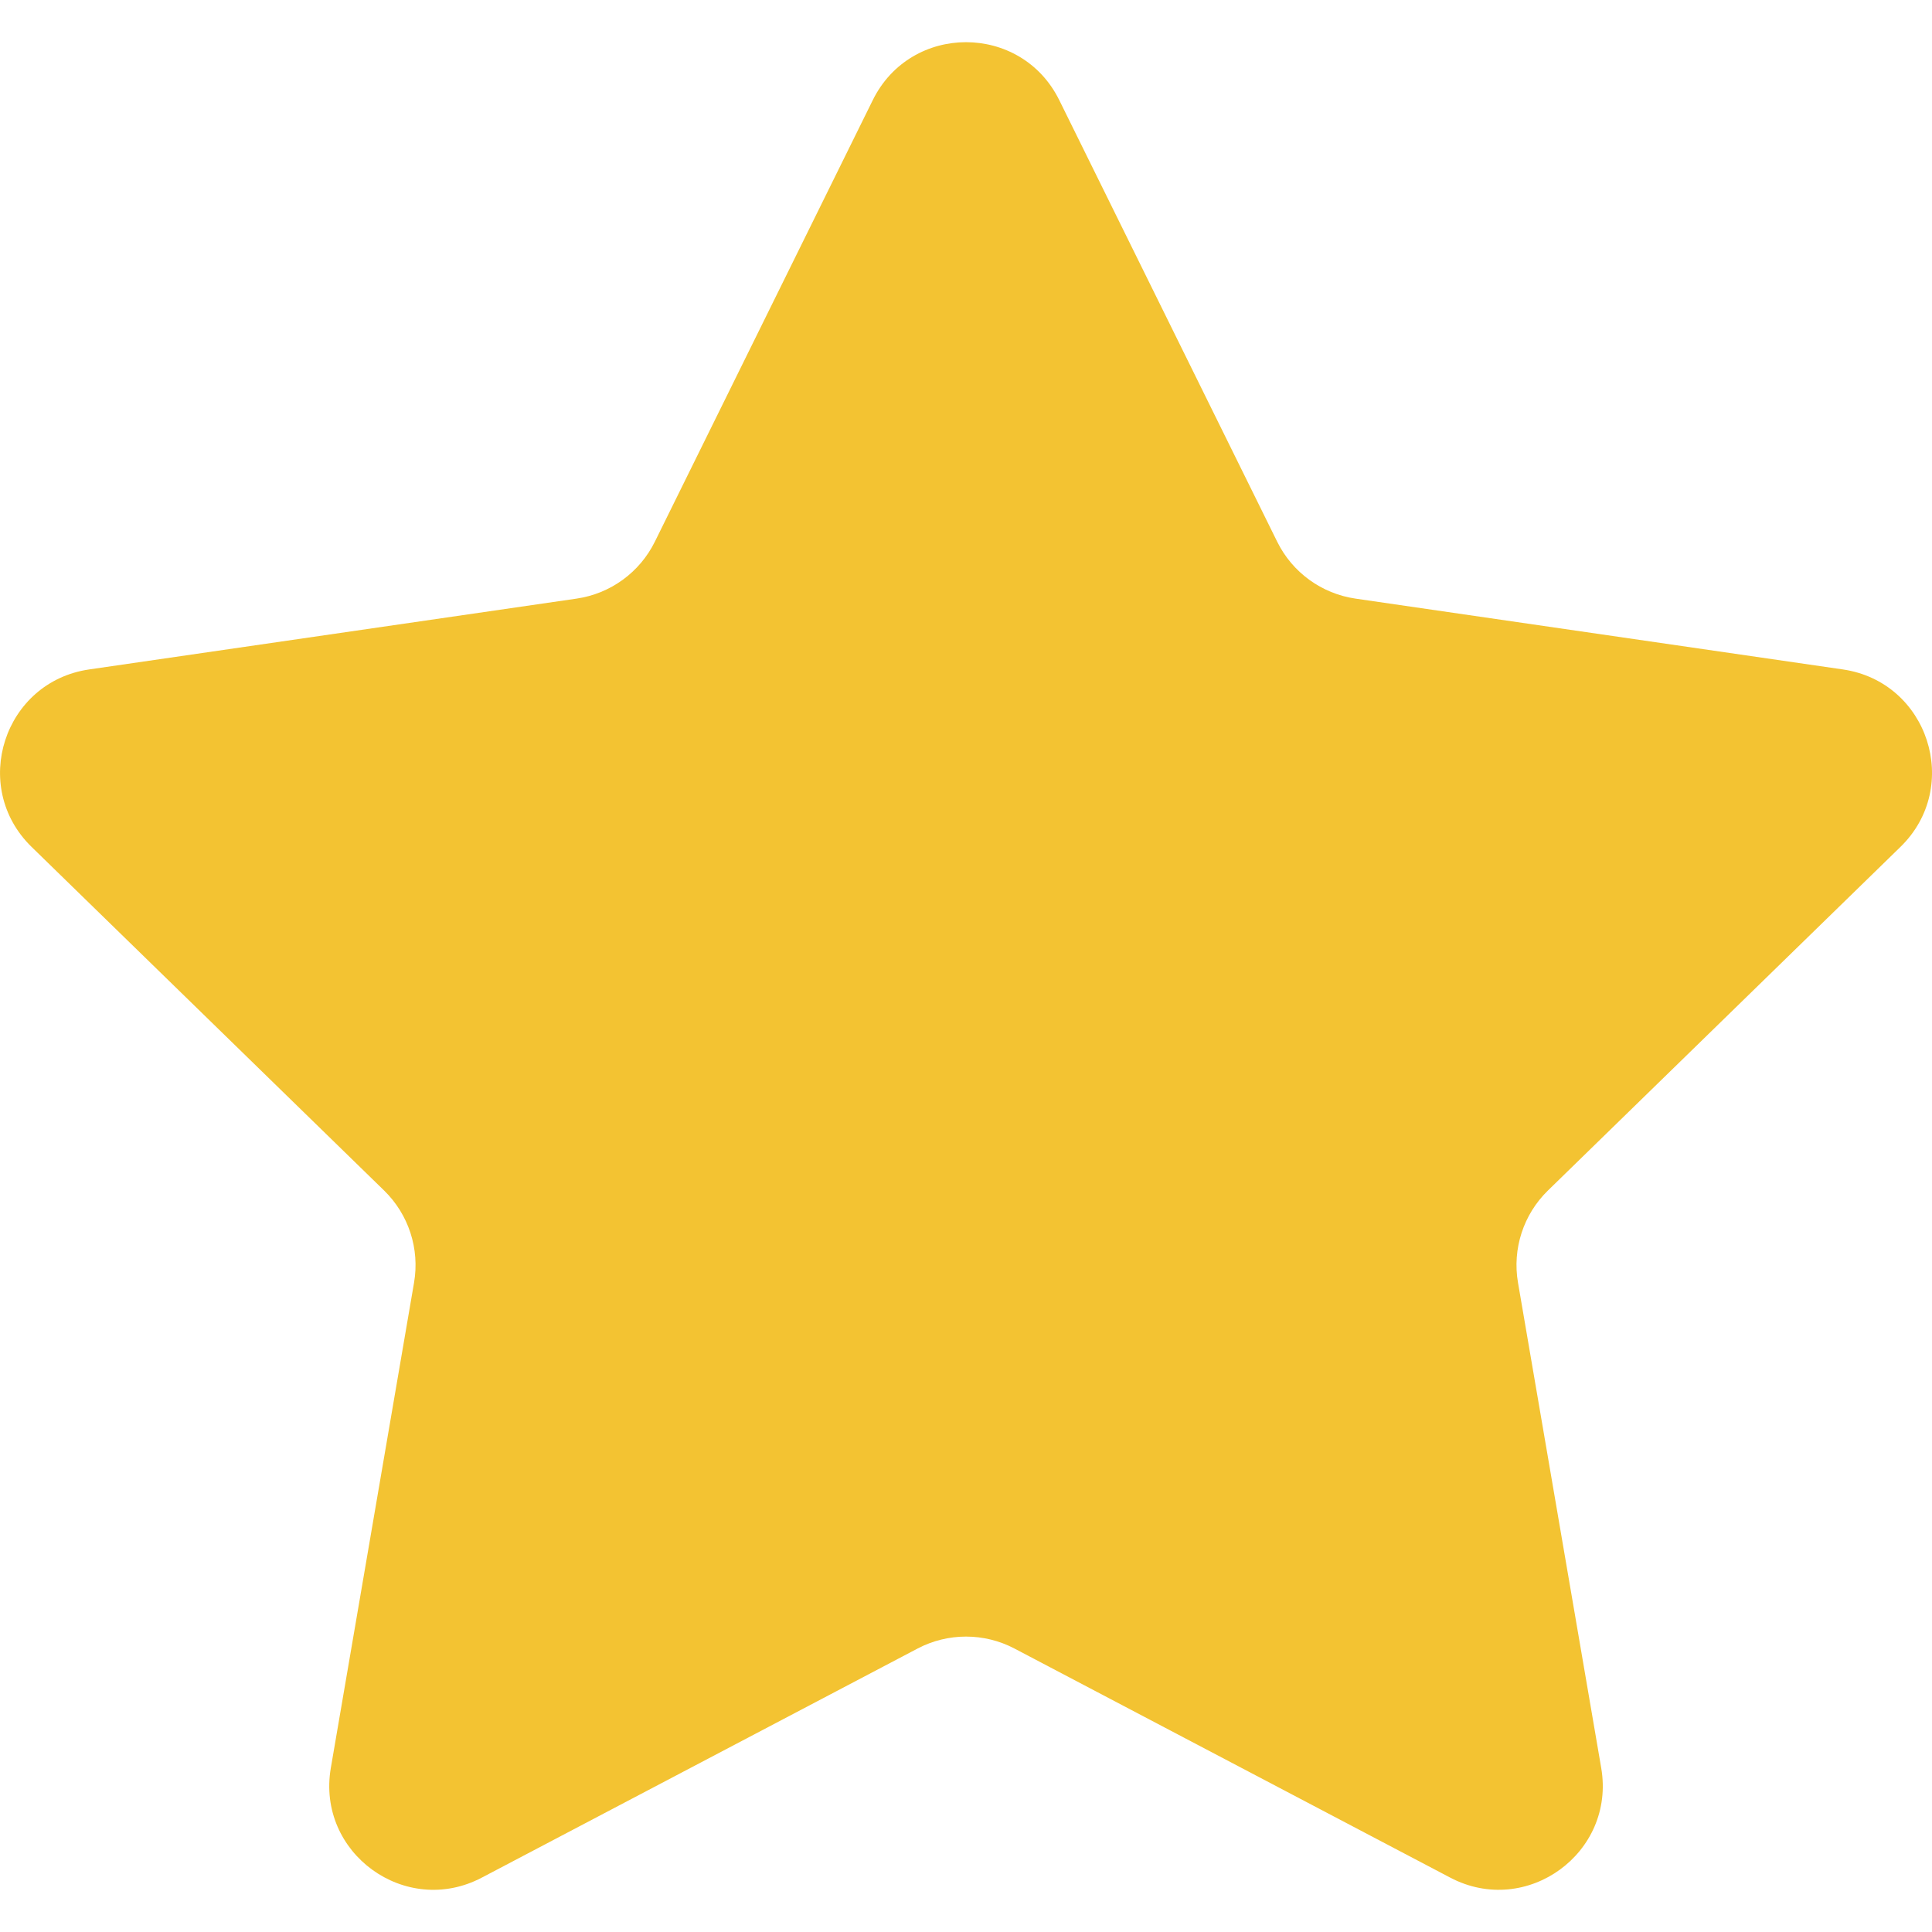
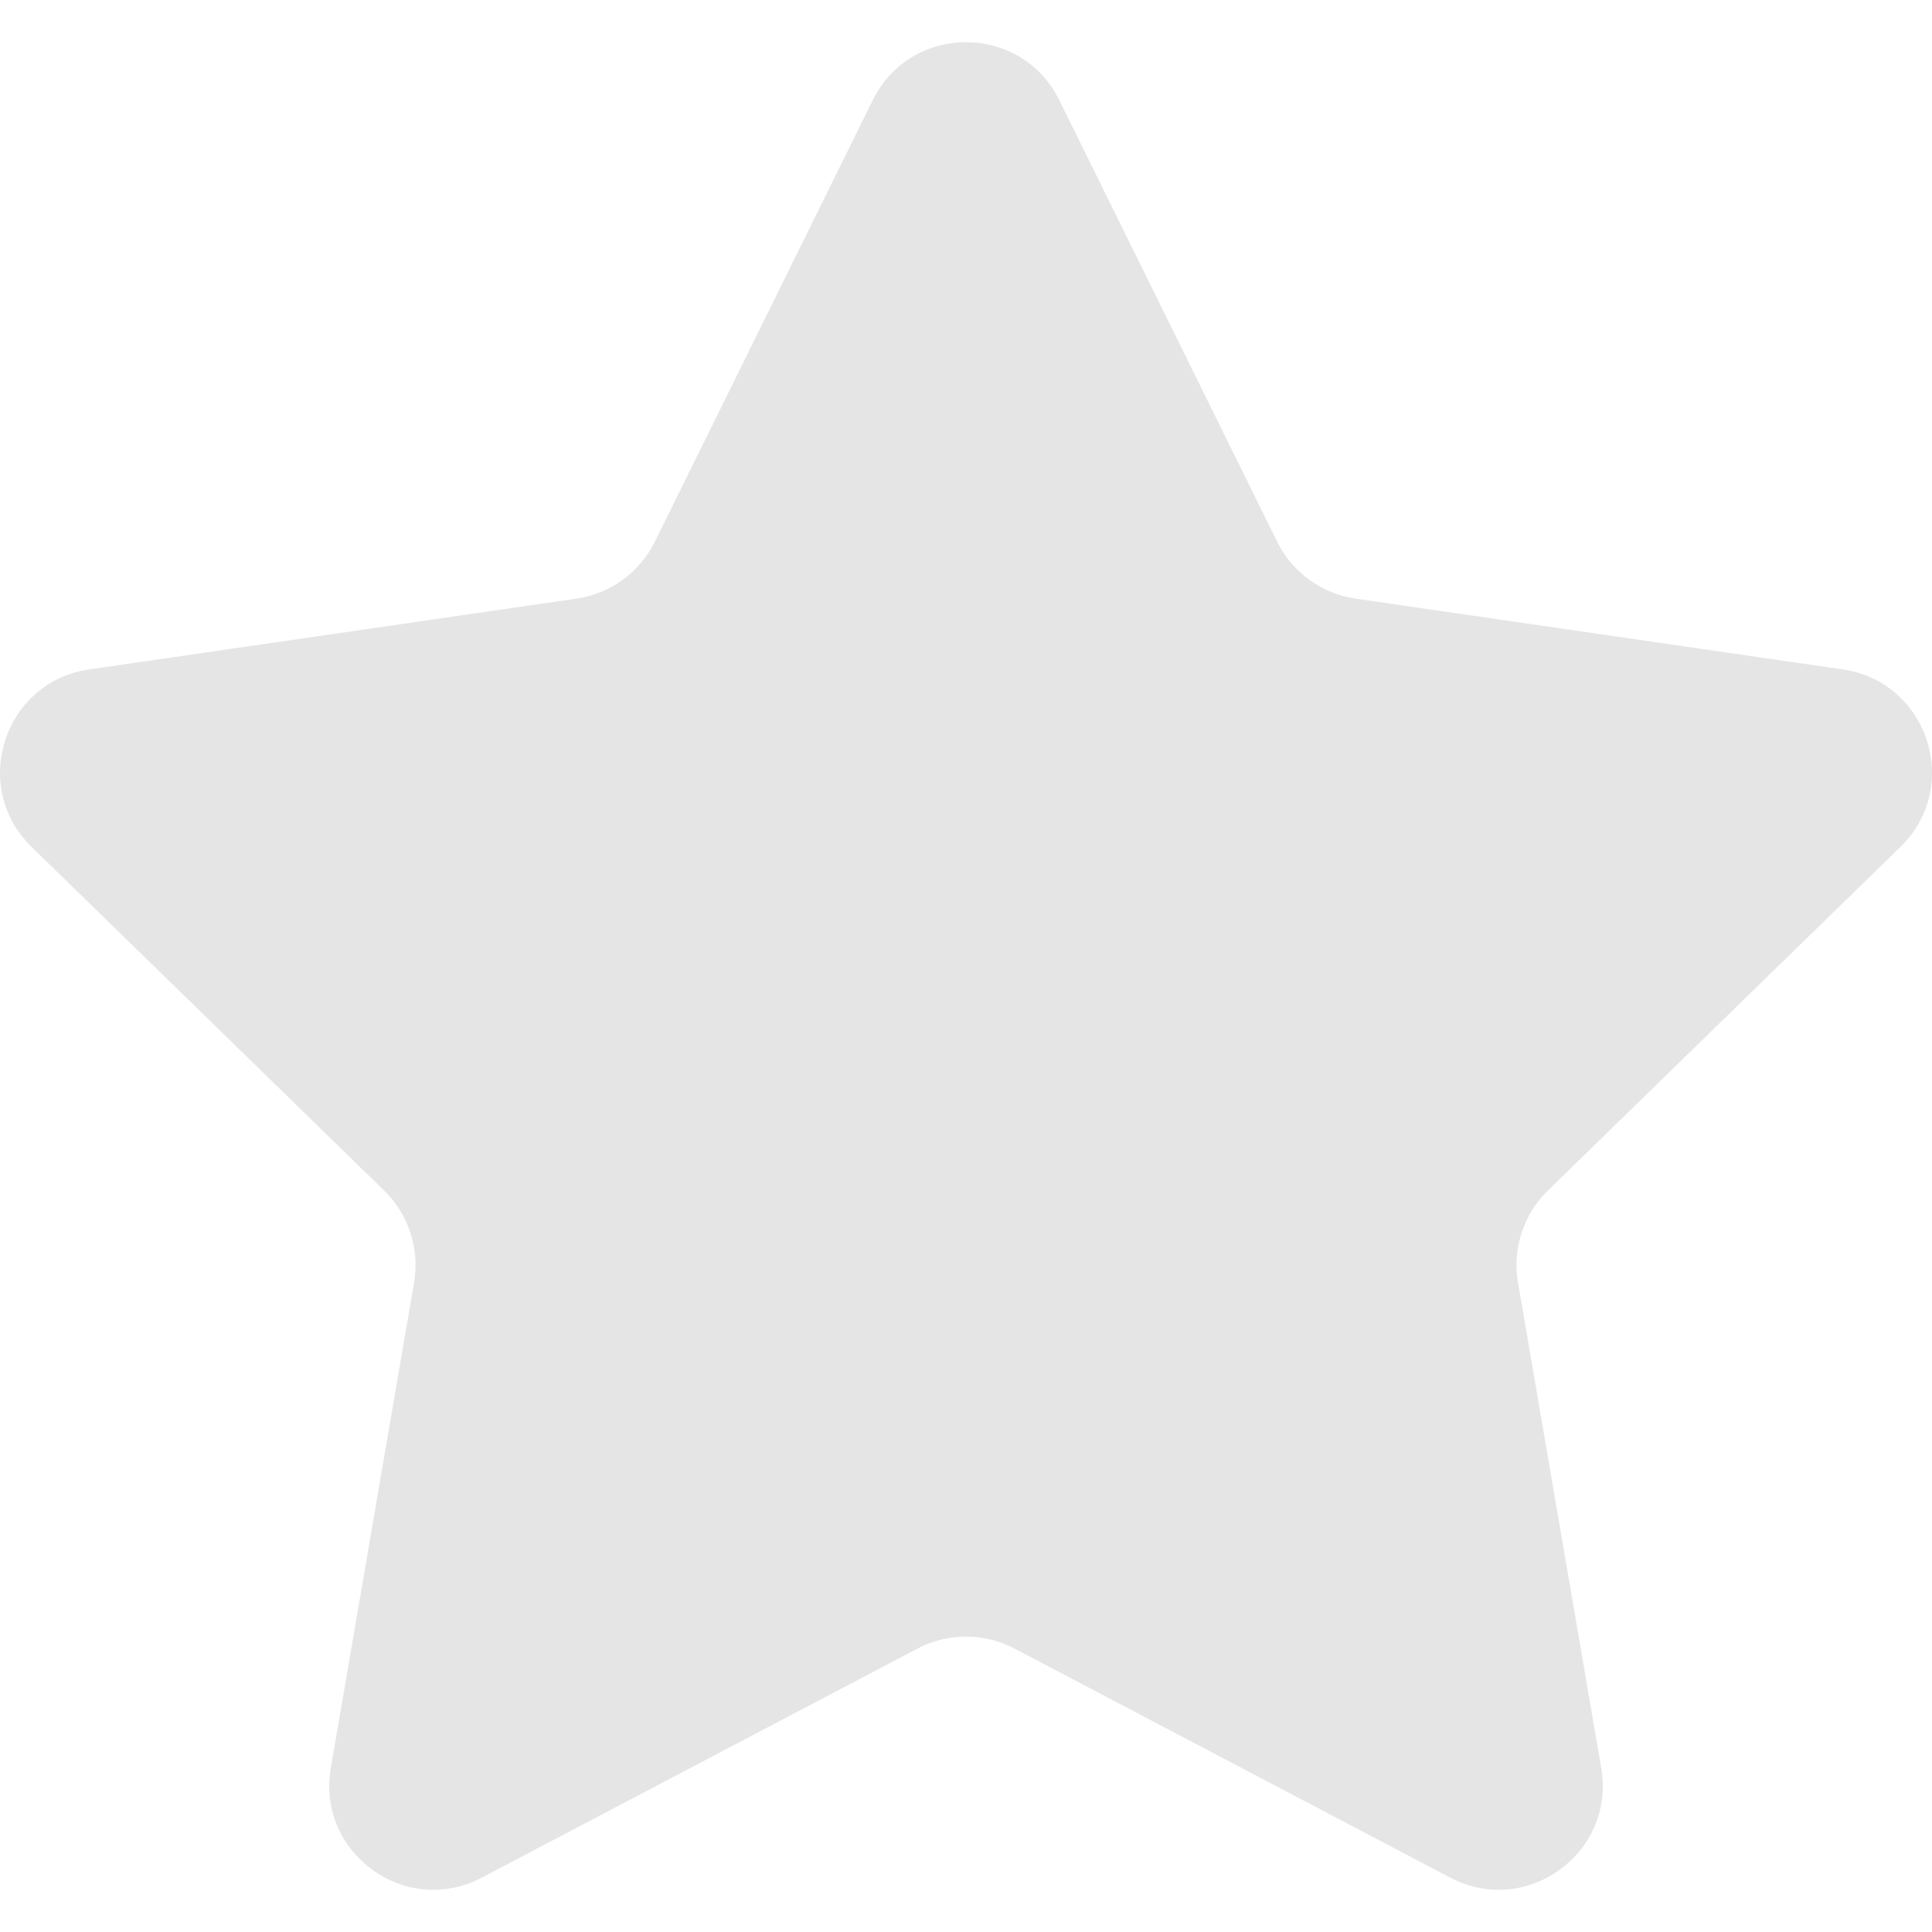
<svg xmlns="http://www.w3.org/2000/svg" height="24px" width="24px" version="1.1" id="Capa_1" viewBox="0 0 47.94 47.94" xml:space="preserve">
-   <path style="         fill: #f3c332;        " d="M26.285,2.486l5.407,10.956c0.376,0.762,1.103,1.29,1.944,1.412l12.091,1.757  c2.118,0.308,2.963,2.91,1.431,4.403l-8.749,8.528c-0.608,0.593-0.886,1.448-0.742,2.285l2.065,12.042  c0.362,2.109-1.852,3.717-3.746,2.722l-10.814-5.685c-0.752-0.395-1.651-0.395-2.403,0l-10.814,5.685  c-1.894,0.996-4.108-0.613-3.746-2.722l2.065-12.042c0.144-0.837-0.134-1.692-0.742-2.285l-8.749-8.528  c-1.532-1.494-0.687-4.096,1.431-4.403l12.091-1.757c0.841-0.122,1.568-0.65,1.944-1.412l5.407-10.956  C22.602,0.567,25.338,0.567,26.285,2.486z" />
+   <path style="         fill: #e5e5e5;        " d="M26.285,2.486l5.407,10.956c0.376,0.762,1.103,1.29,1.944,1.412l12.091,1.757  c2.118,0.308,2.963,2.91,1.431,4.403l-8.749,8.528c-0.608,0.593-0.886,1.448-0.742,2.285l2.065,12.042  c0.362,2.109-1.852,3.717-3.746,2.722l-10.814-5.685c-0.752-0.395-1.651-0.395-2.403,0l-10.814,5.685  c-1.894,0.996-4.108-0.613-3.746-2.722l2.065-12.042c0.144-0.837-0.134-1.692-0.742-2.285l-8.749-8.528  c-1.532-1.494-0.687-4.096,1.431-4.403l12.091-1.757c0.841-0.122,1.568-0.65,1.944-1.412l5.407-10.956  C22.602,0.567,25.338,0.567,26.285,2.486z" />
</svg>
